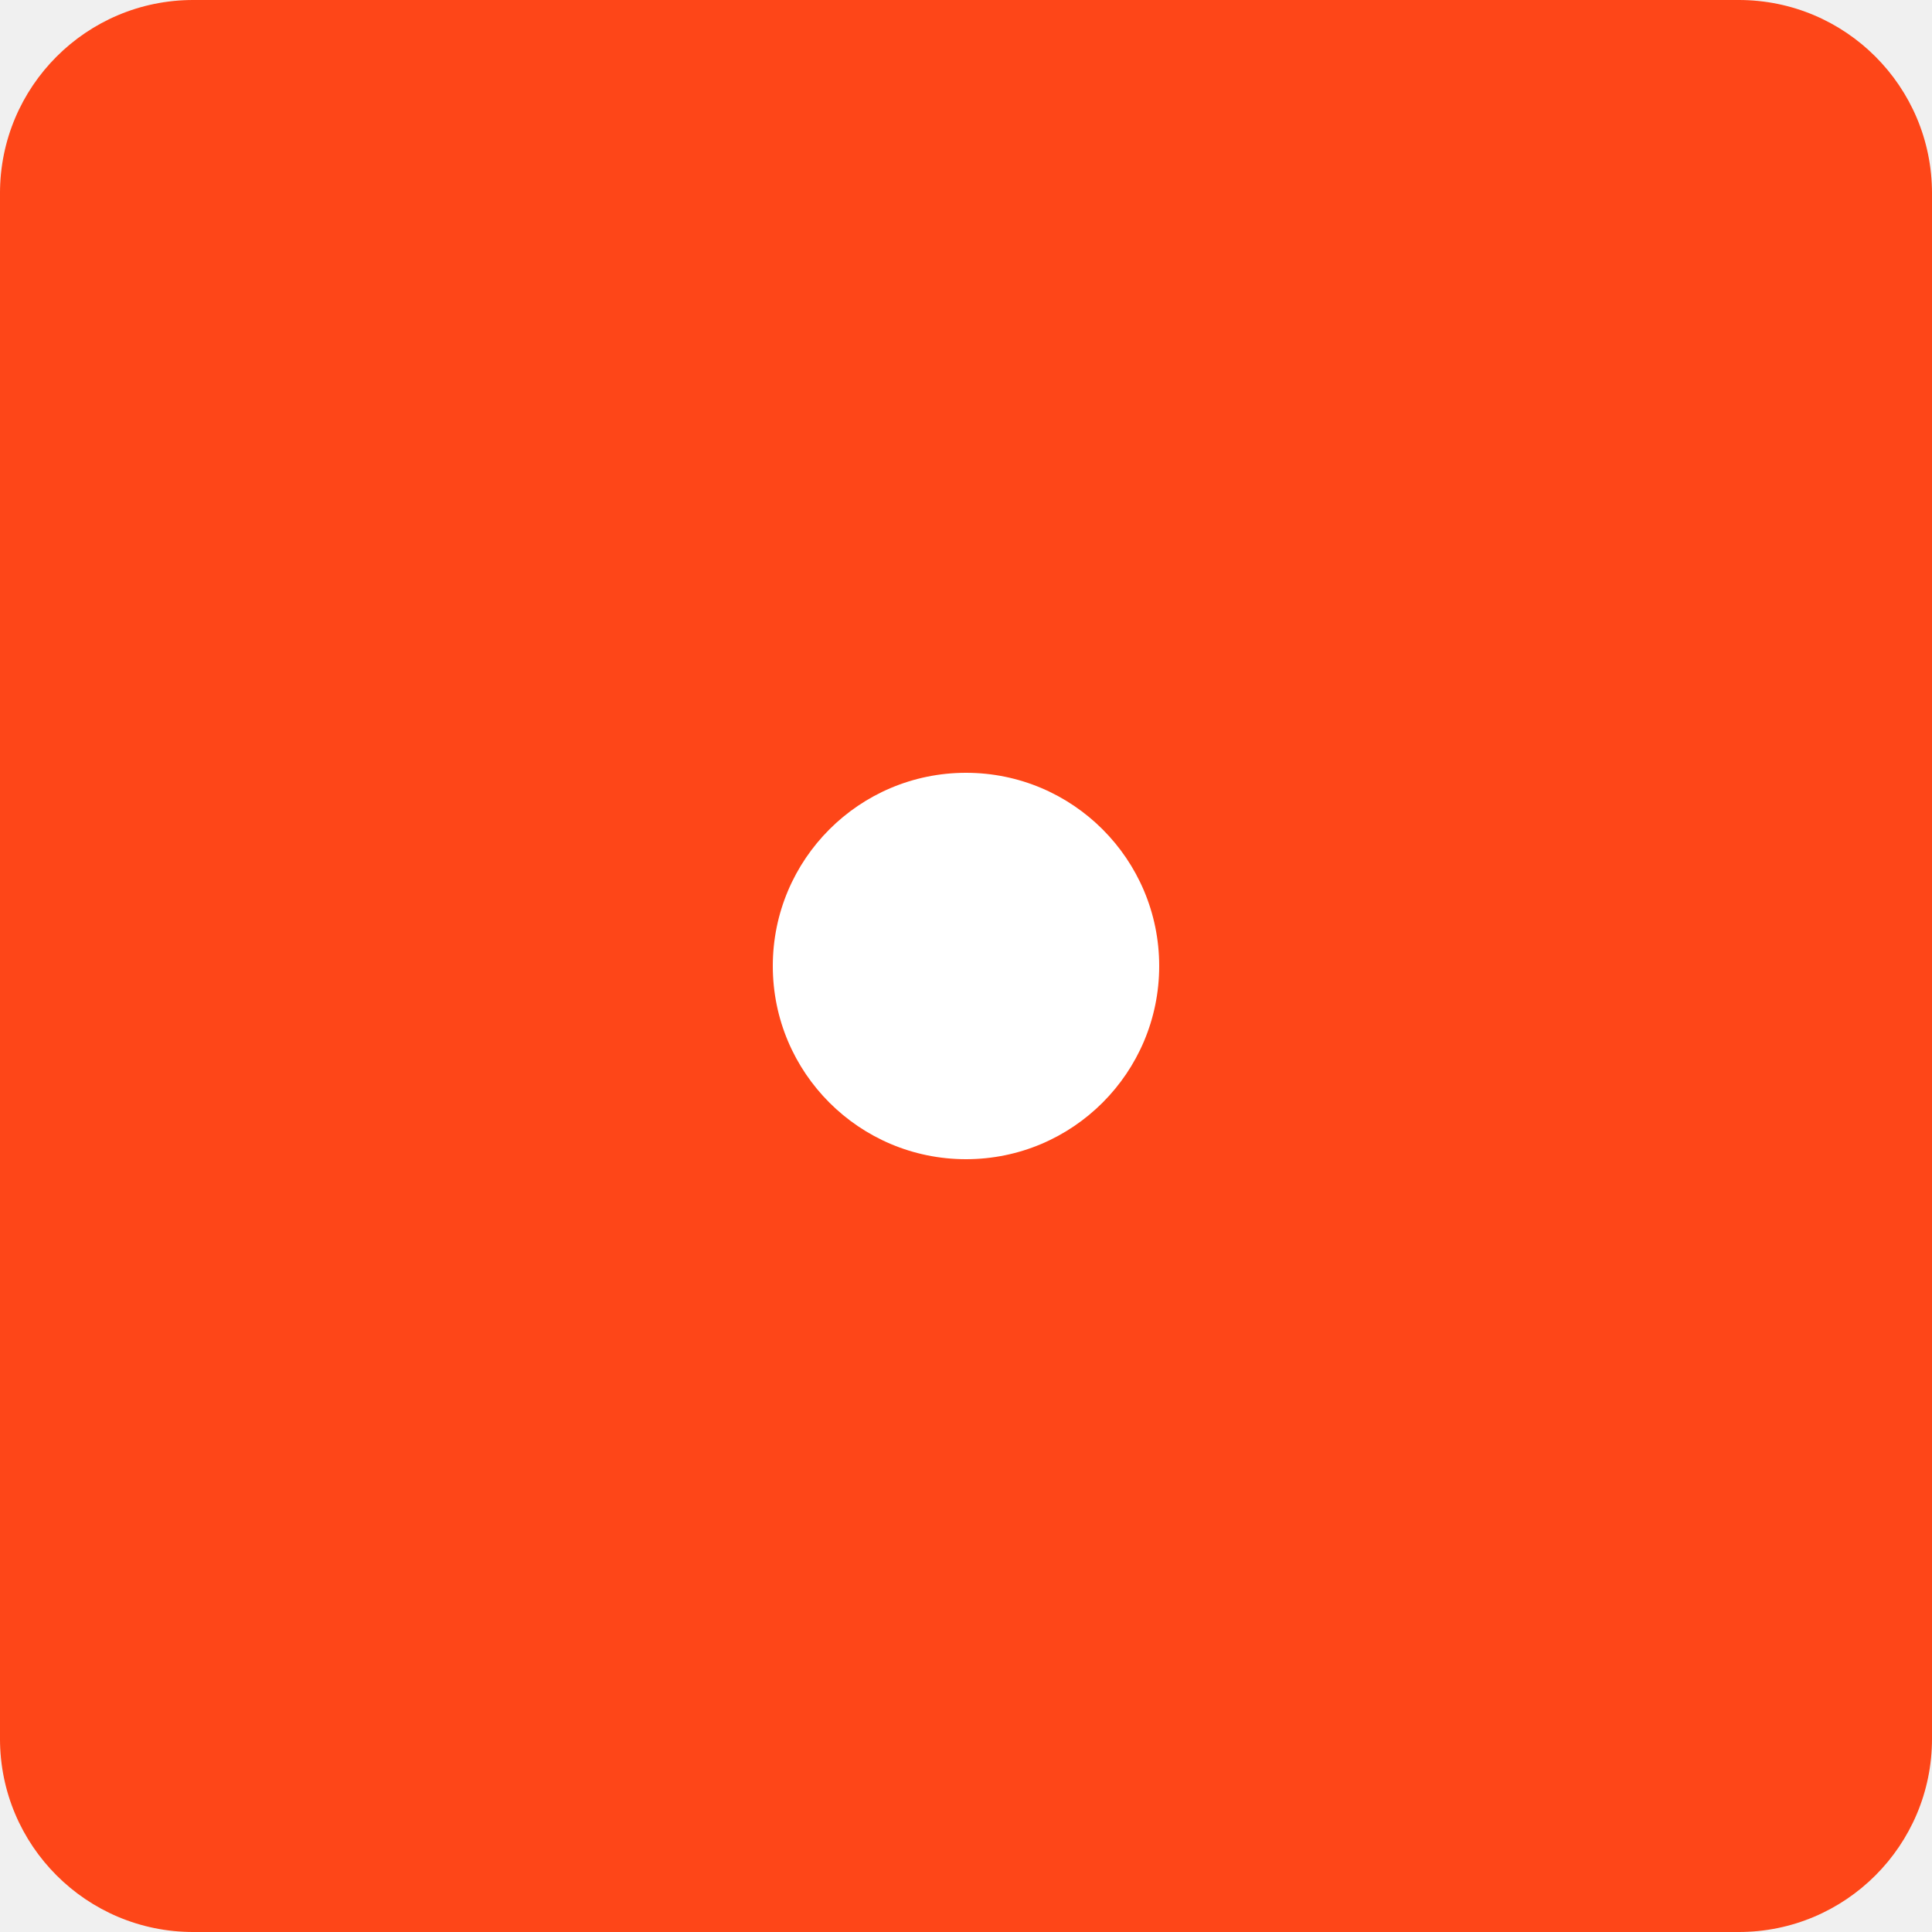
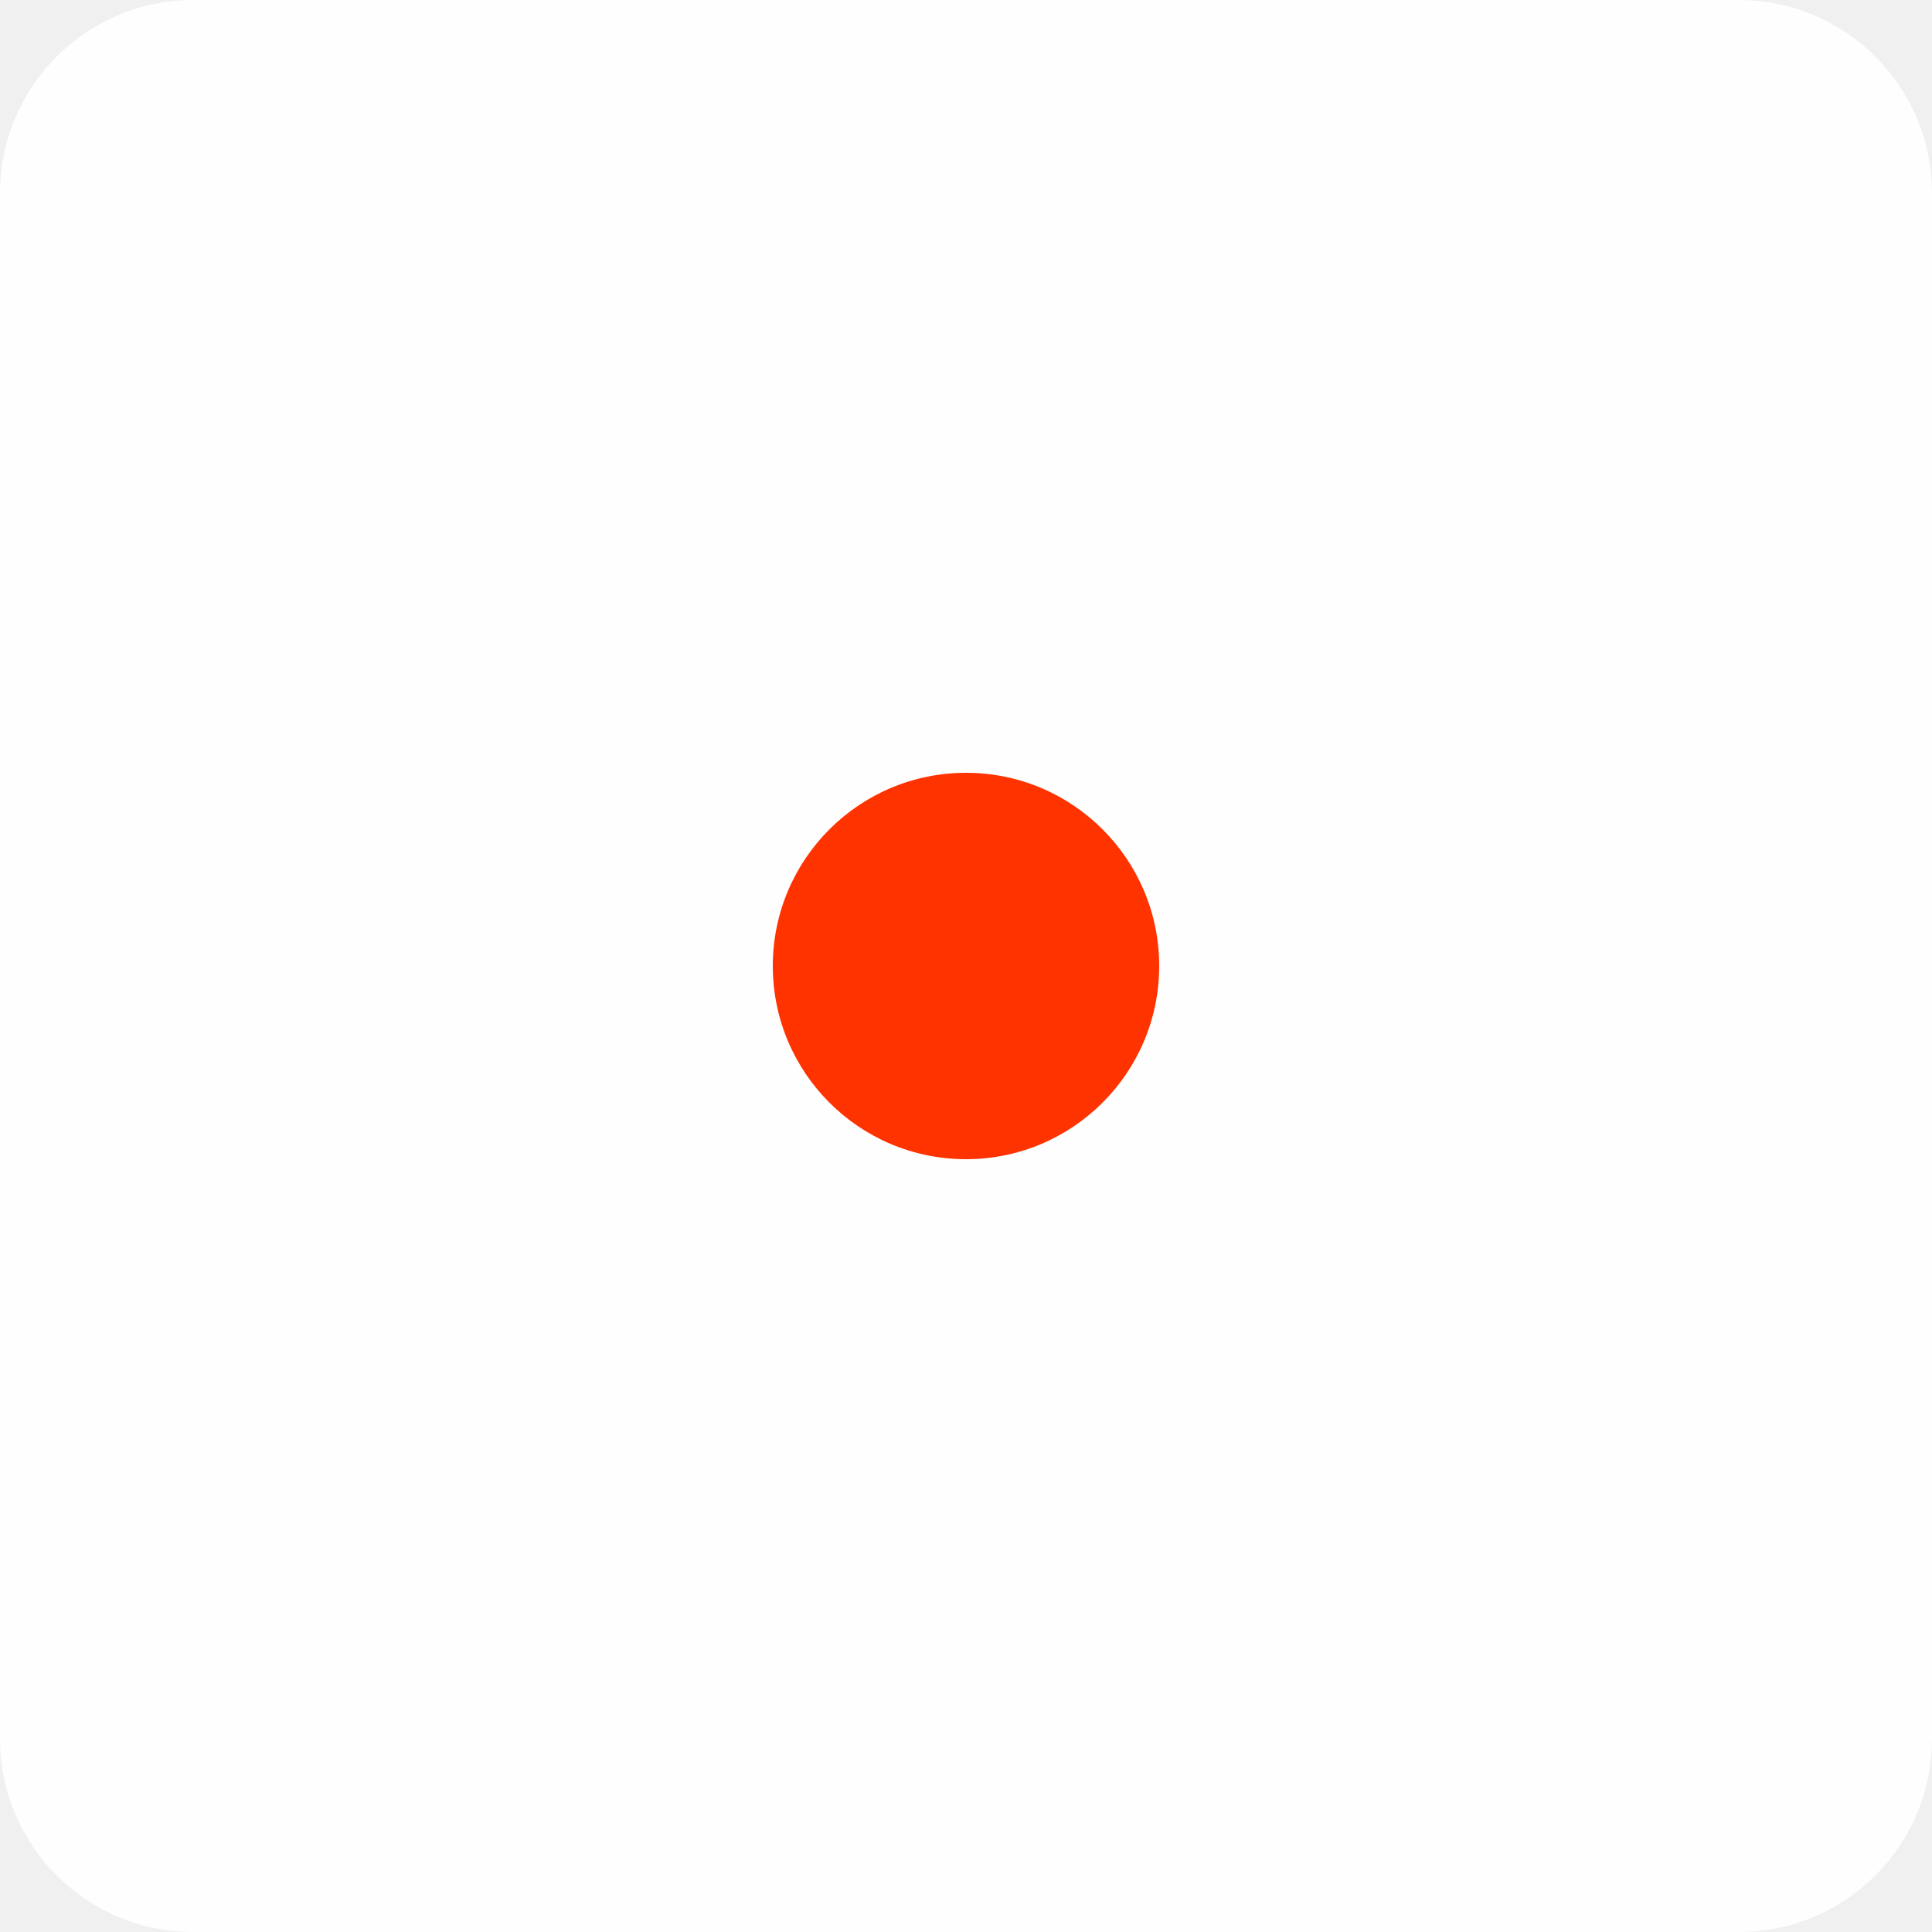
<svg xmlns="http://www.w3.org/2000/svg" version="1.1" baseProfile="full" width="200" height="200" viewBox="0 0 200 200">
-   <rect x="0" y="0" rx="20" ry="20" width="100%" height="100%" style="fill: #ff3300; opacity:0.9;" />
-   <circle cx="100" cy="100" r="20" style="fill: #ffffff;" />
+   <rect x="0" y="0" rx="20" ry="20" width="100%" height="100%" style="fill: #ffffff; opacity:0.9;" />
+   <circle cx="100" cy="100" r="20" style="fill: #ff3300;" />
</svg>
